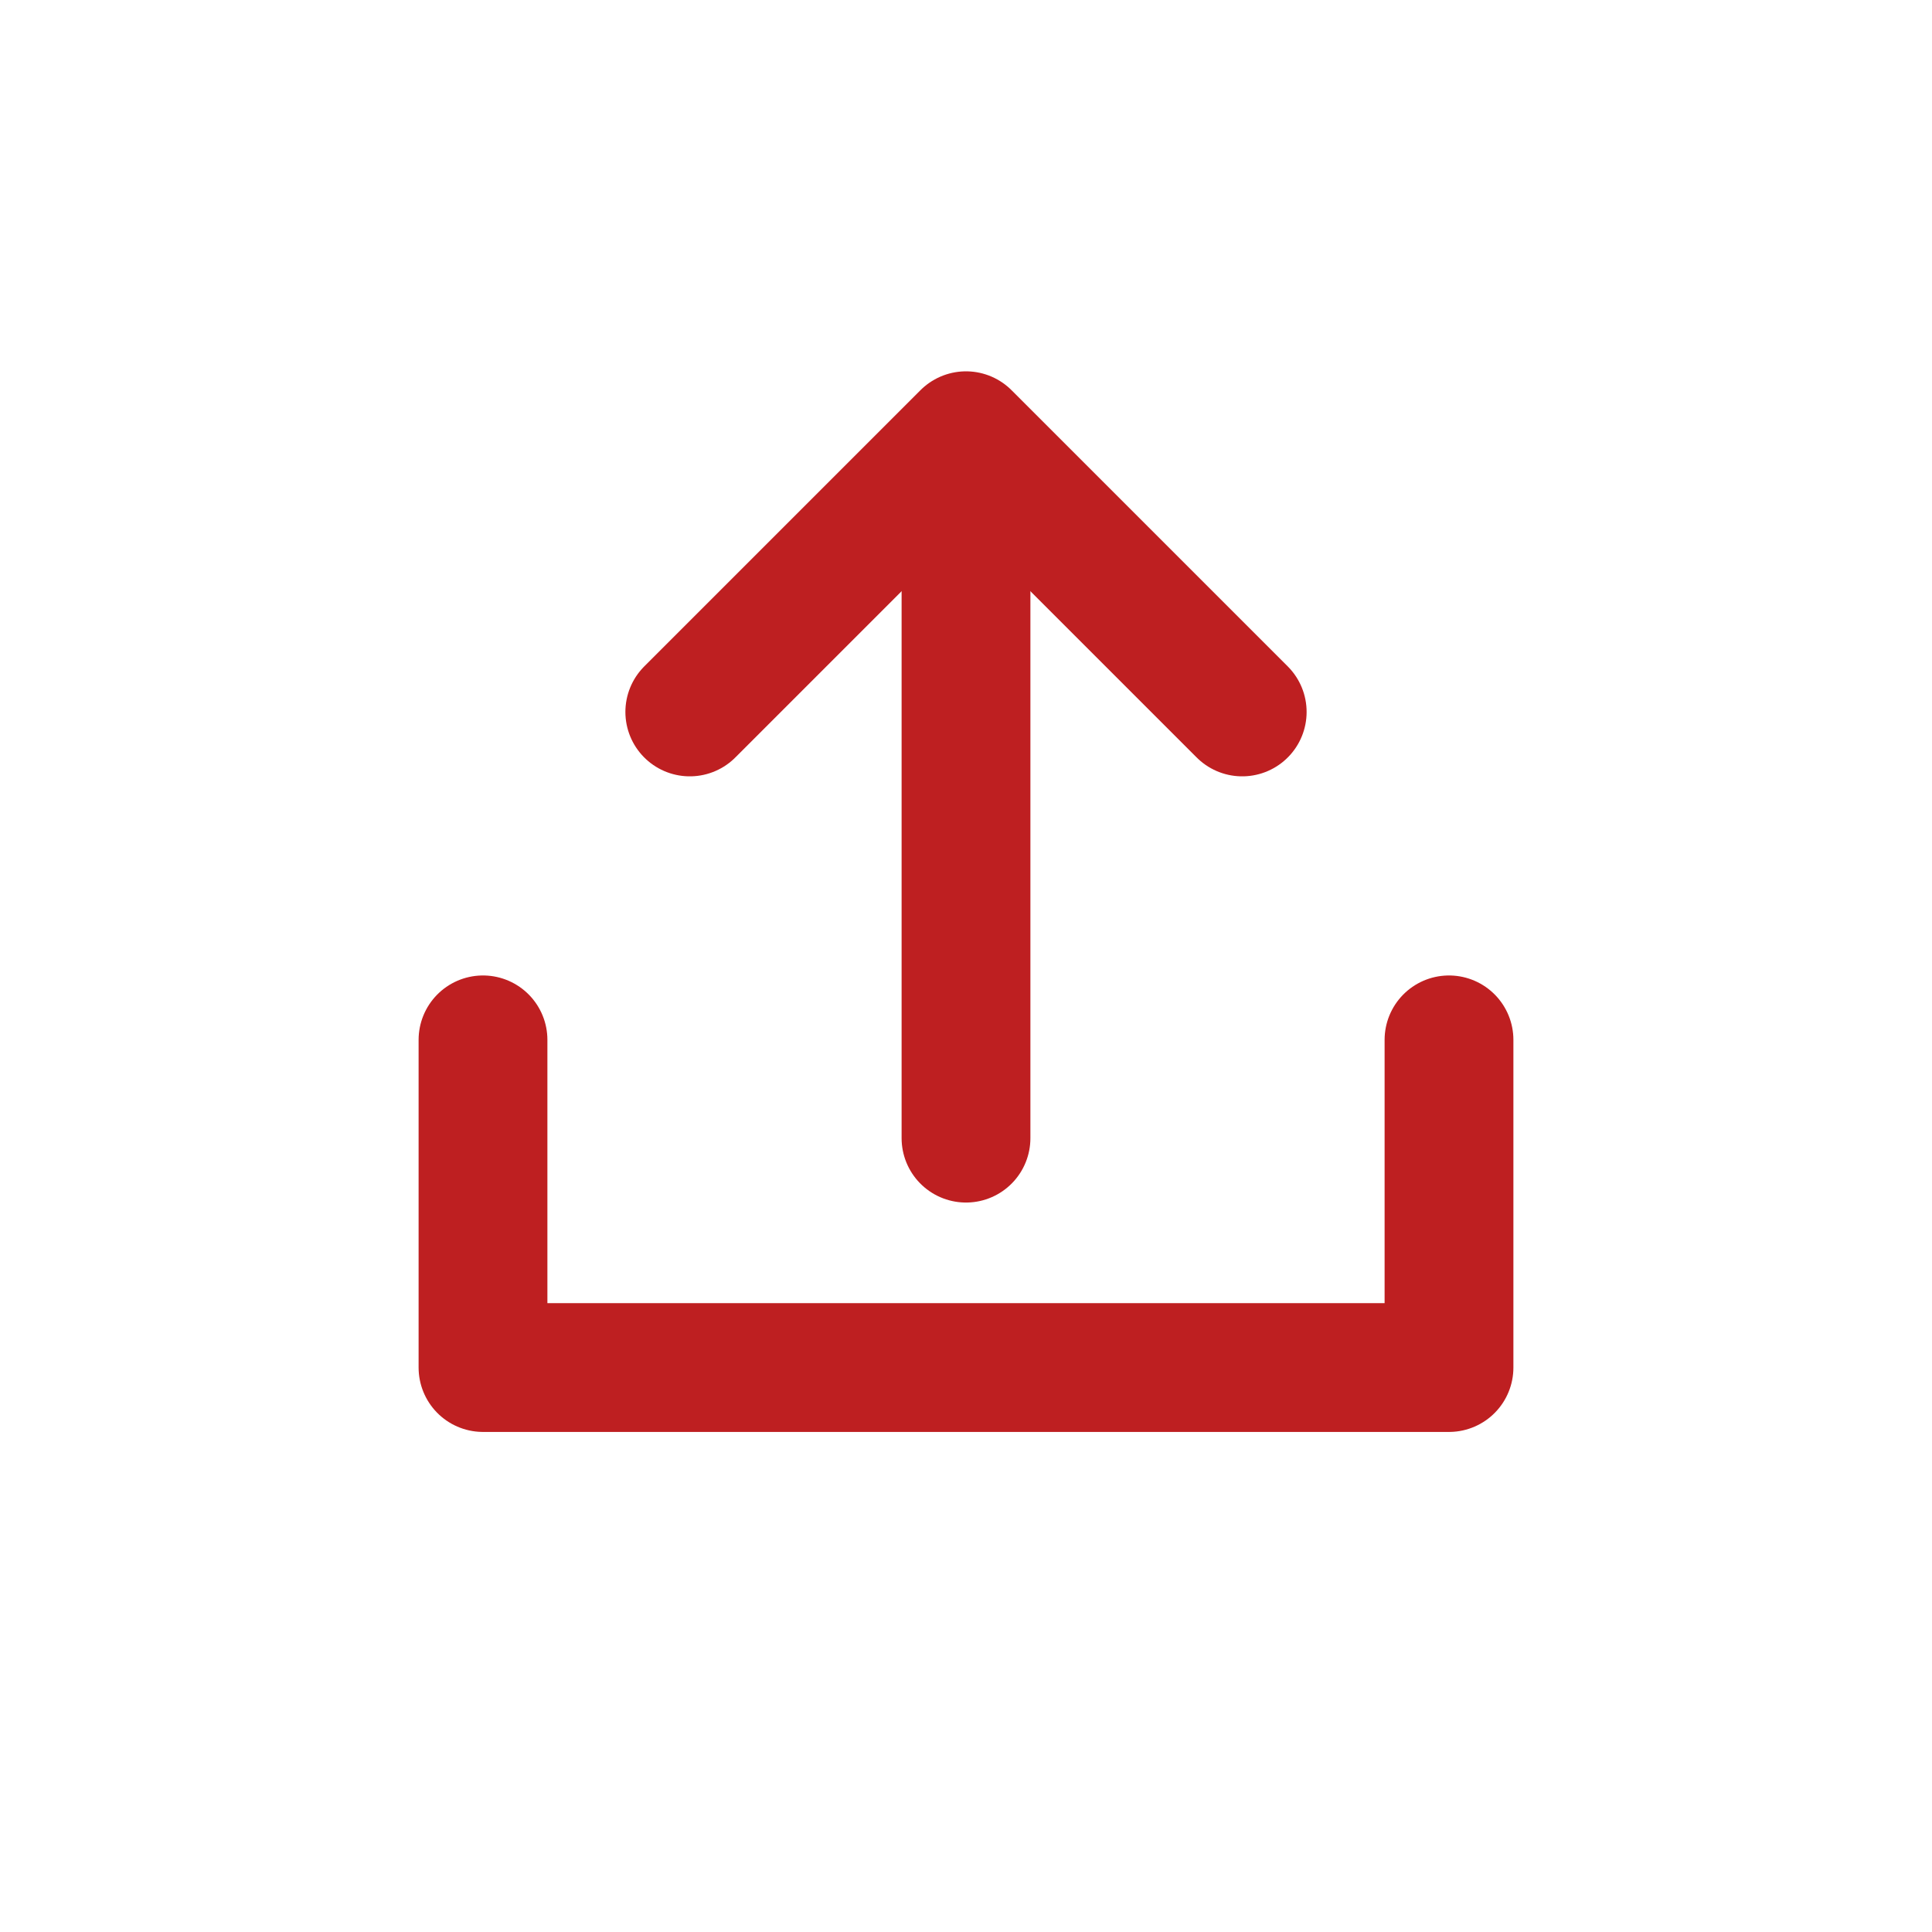
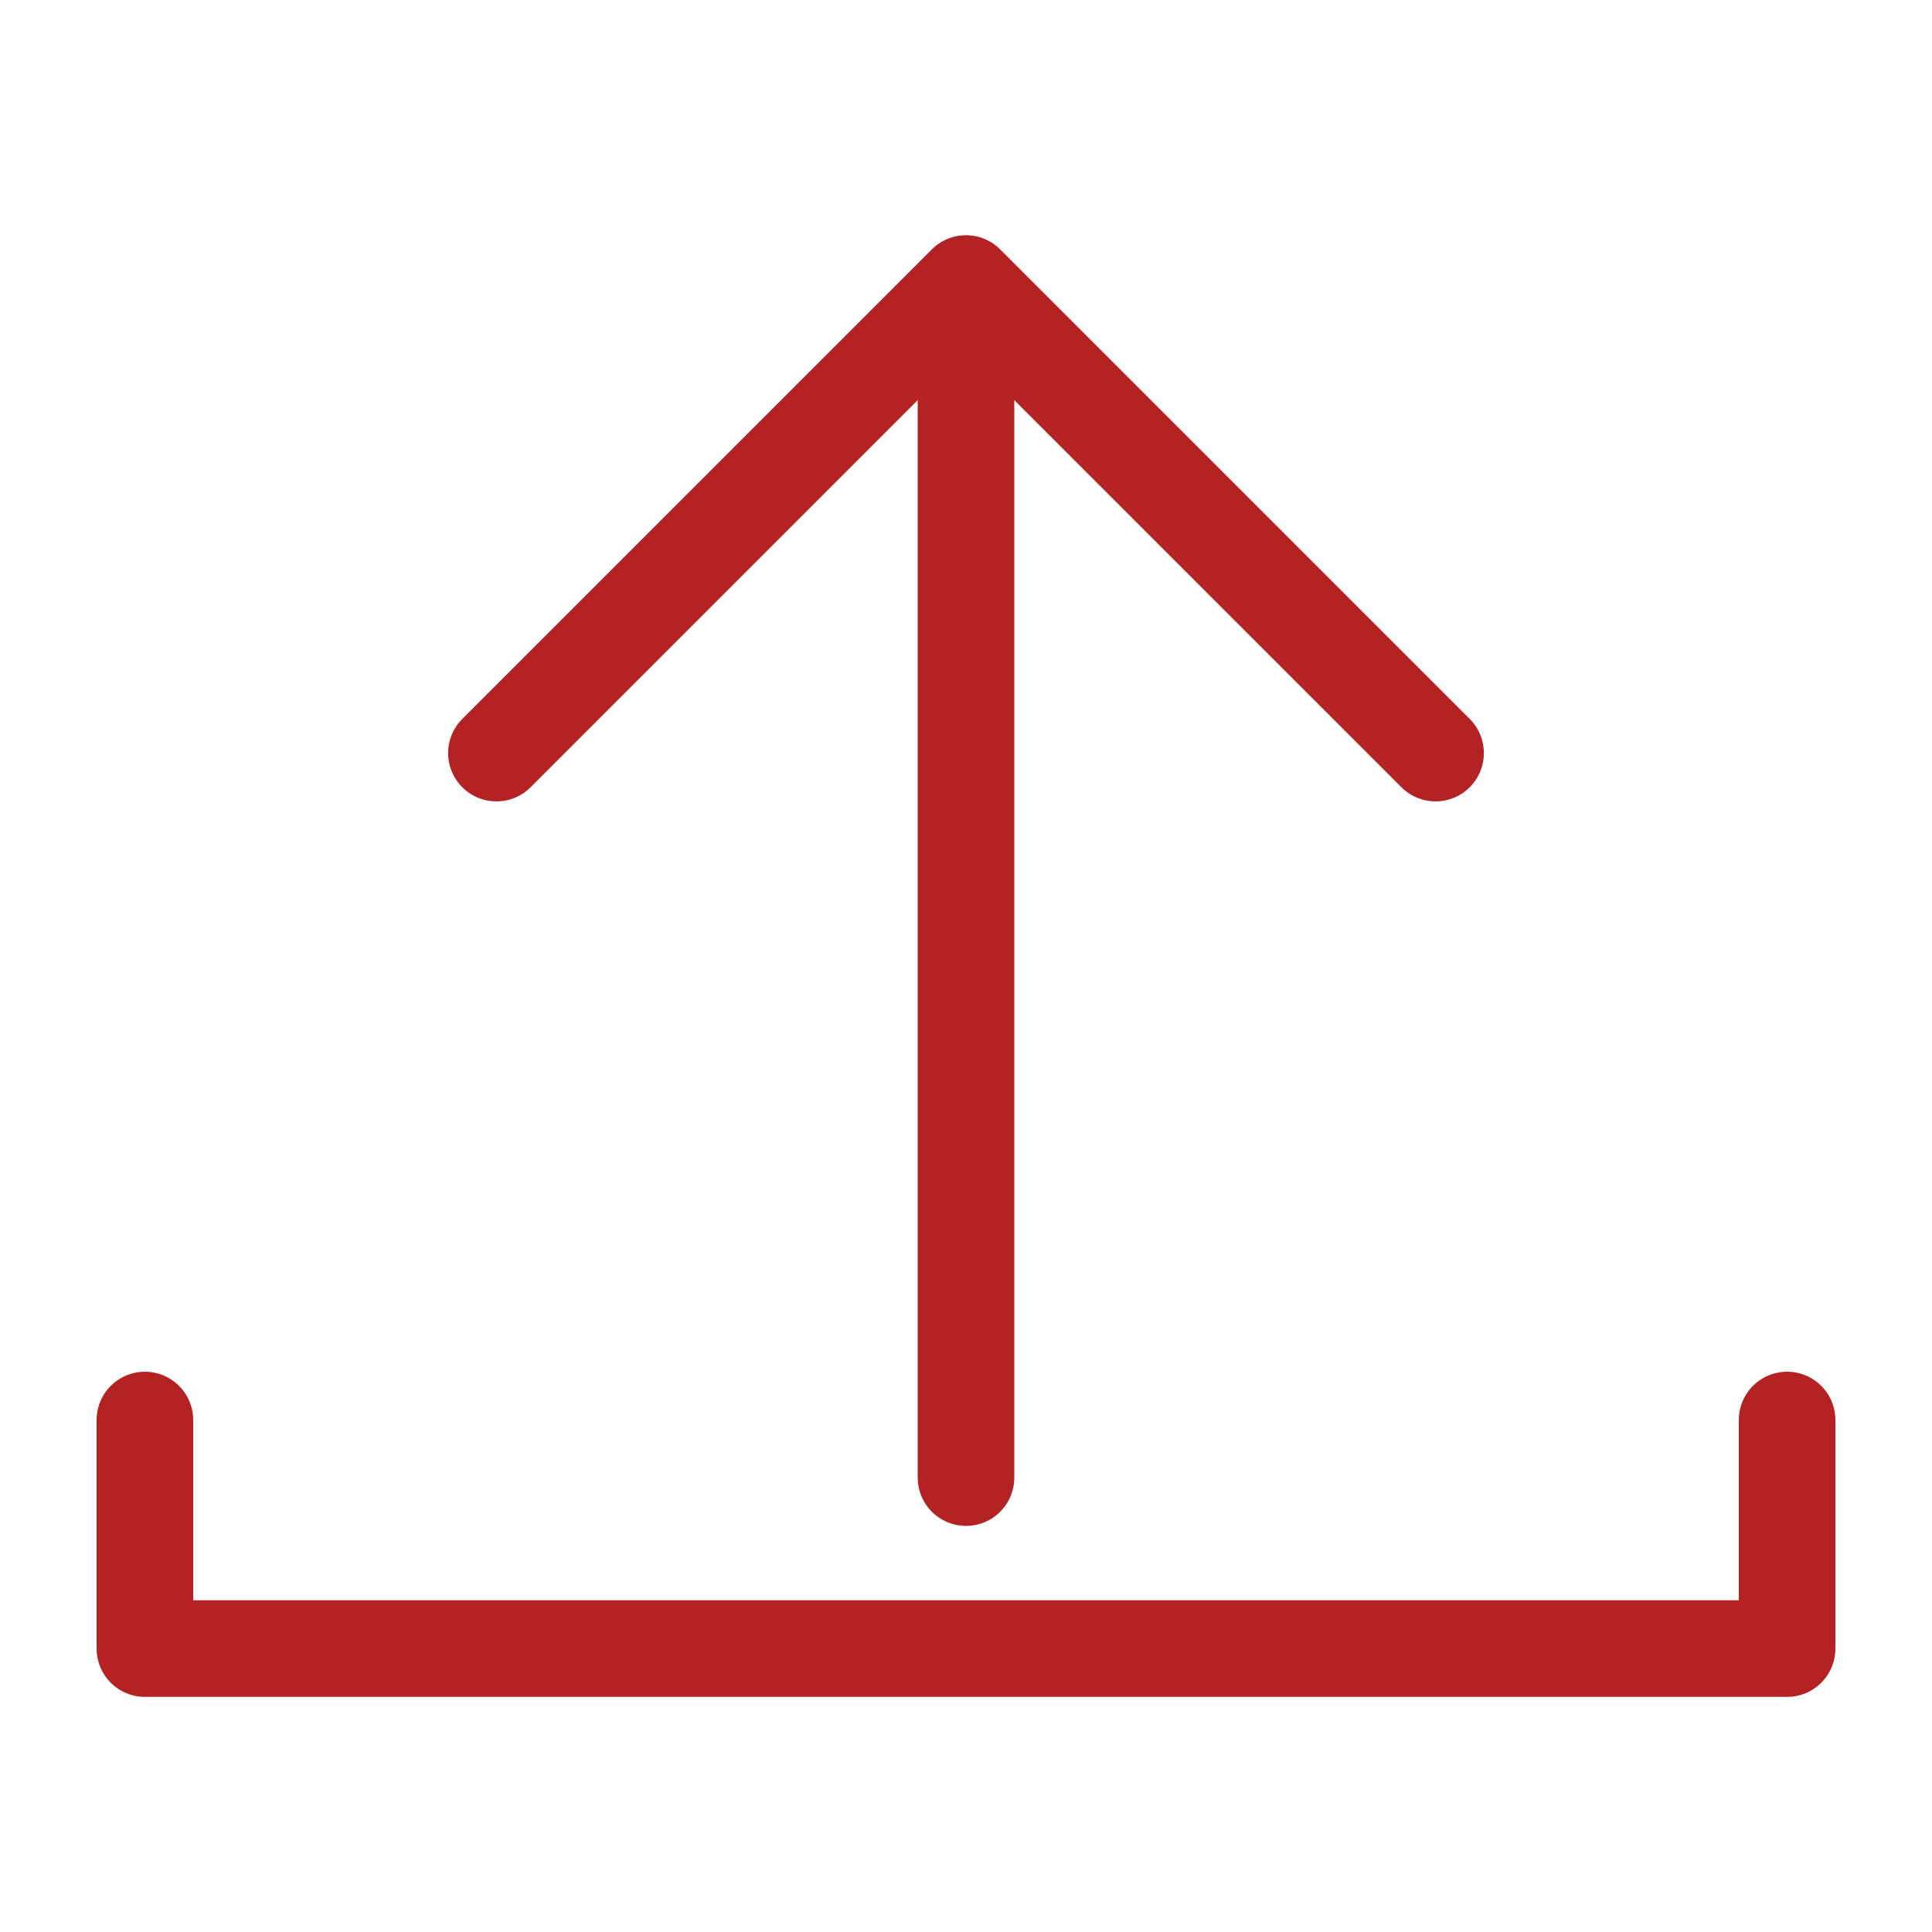
- <svg xmlns="http://www.w3.org/2000/svg" version="1.1" x="0px" y="0px" width="30px" height="30px" viewBox="-6.5 -5.766 30 30" enable-background="new -6.5 -5.766 30 30" xml:space="preserve">
+ <svg xmlns="http://www.w3.org/2000/svg" version="1.1" x="0px" y="0px" width="20px" height="20px" viewBox="-1 -2.435 20 20" enable-background="new -1 -2.435 20 20" xml:space="preserve">
  <defs>
</defs>
-   <polyline fill="none" stroke="#BE1F21" stroke-width="2" stroke-linecap="round" stroke-linejoin="round" stroke-miterlimit="10" points="  16,10.381 16,15.469 1,15.469 1,10.381 " />
-   <polyline fill="none" stroke="#BE1F21" stroke-width="2" stroke-linecap="round" stroke-linejoin="round" stroke-miterlimit="10" points="  12.789,5.289 8.5,1 4.211,5.289 " />
-   <line fill="none" stroke="#BE1F21" stroke-width="2" stroke-linecap="round" stroke-linejoin="round" stroke-miterlimit="10" x1="8.5" y1="1.842" x2="8.5" y2="11.907" />
+   <polyline fill="none" stroke="#B42223" stroke-linecap="round" stroke-linejoin="round" stroke-miterlimit="10" points="  17.5,12.265 17.5,14.631 0.5,14.631 0.5,12.265 " />
+   <polyline fill="none" stroke="#B42223" stroke-linecap="round" stroke-linejoin="round" stroke-miterlimit="10" points="  13.861,5.361 9,0.5 4.139,5.361 " />
+   <line fill="none" stroke="#B42223" stroke-linecap="round" stroke-linejoin="round" stroke-miterlimit="10" x1="9" y1="1.455" x2="9" y2="12.861" />
</svg>
